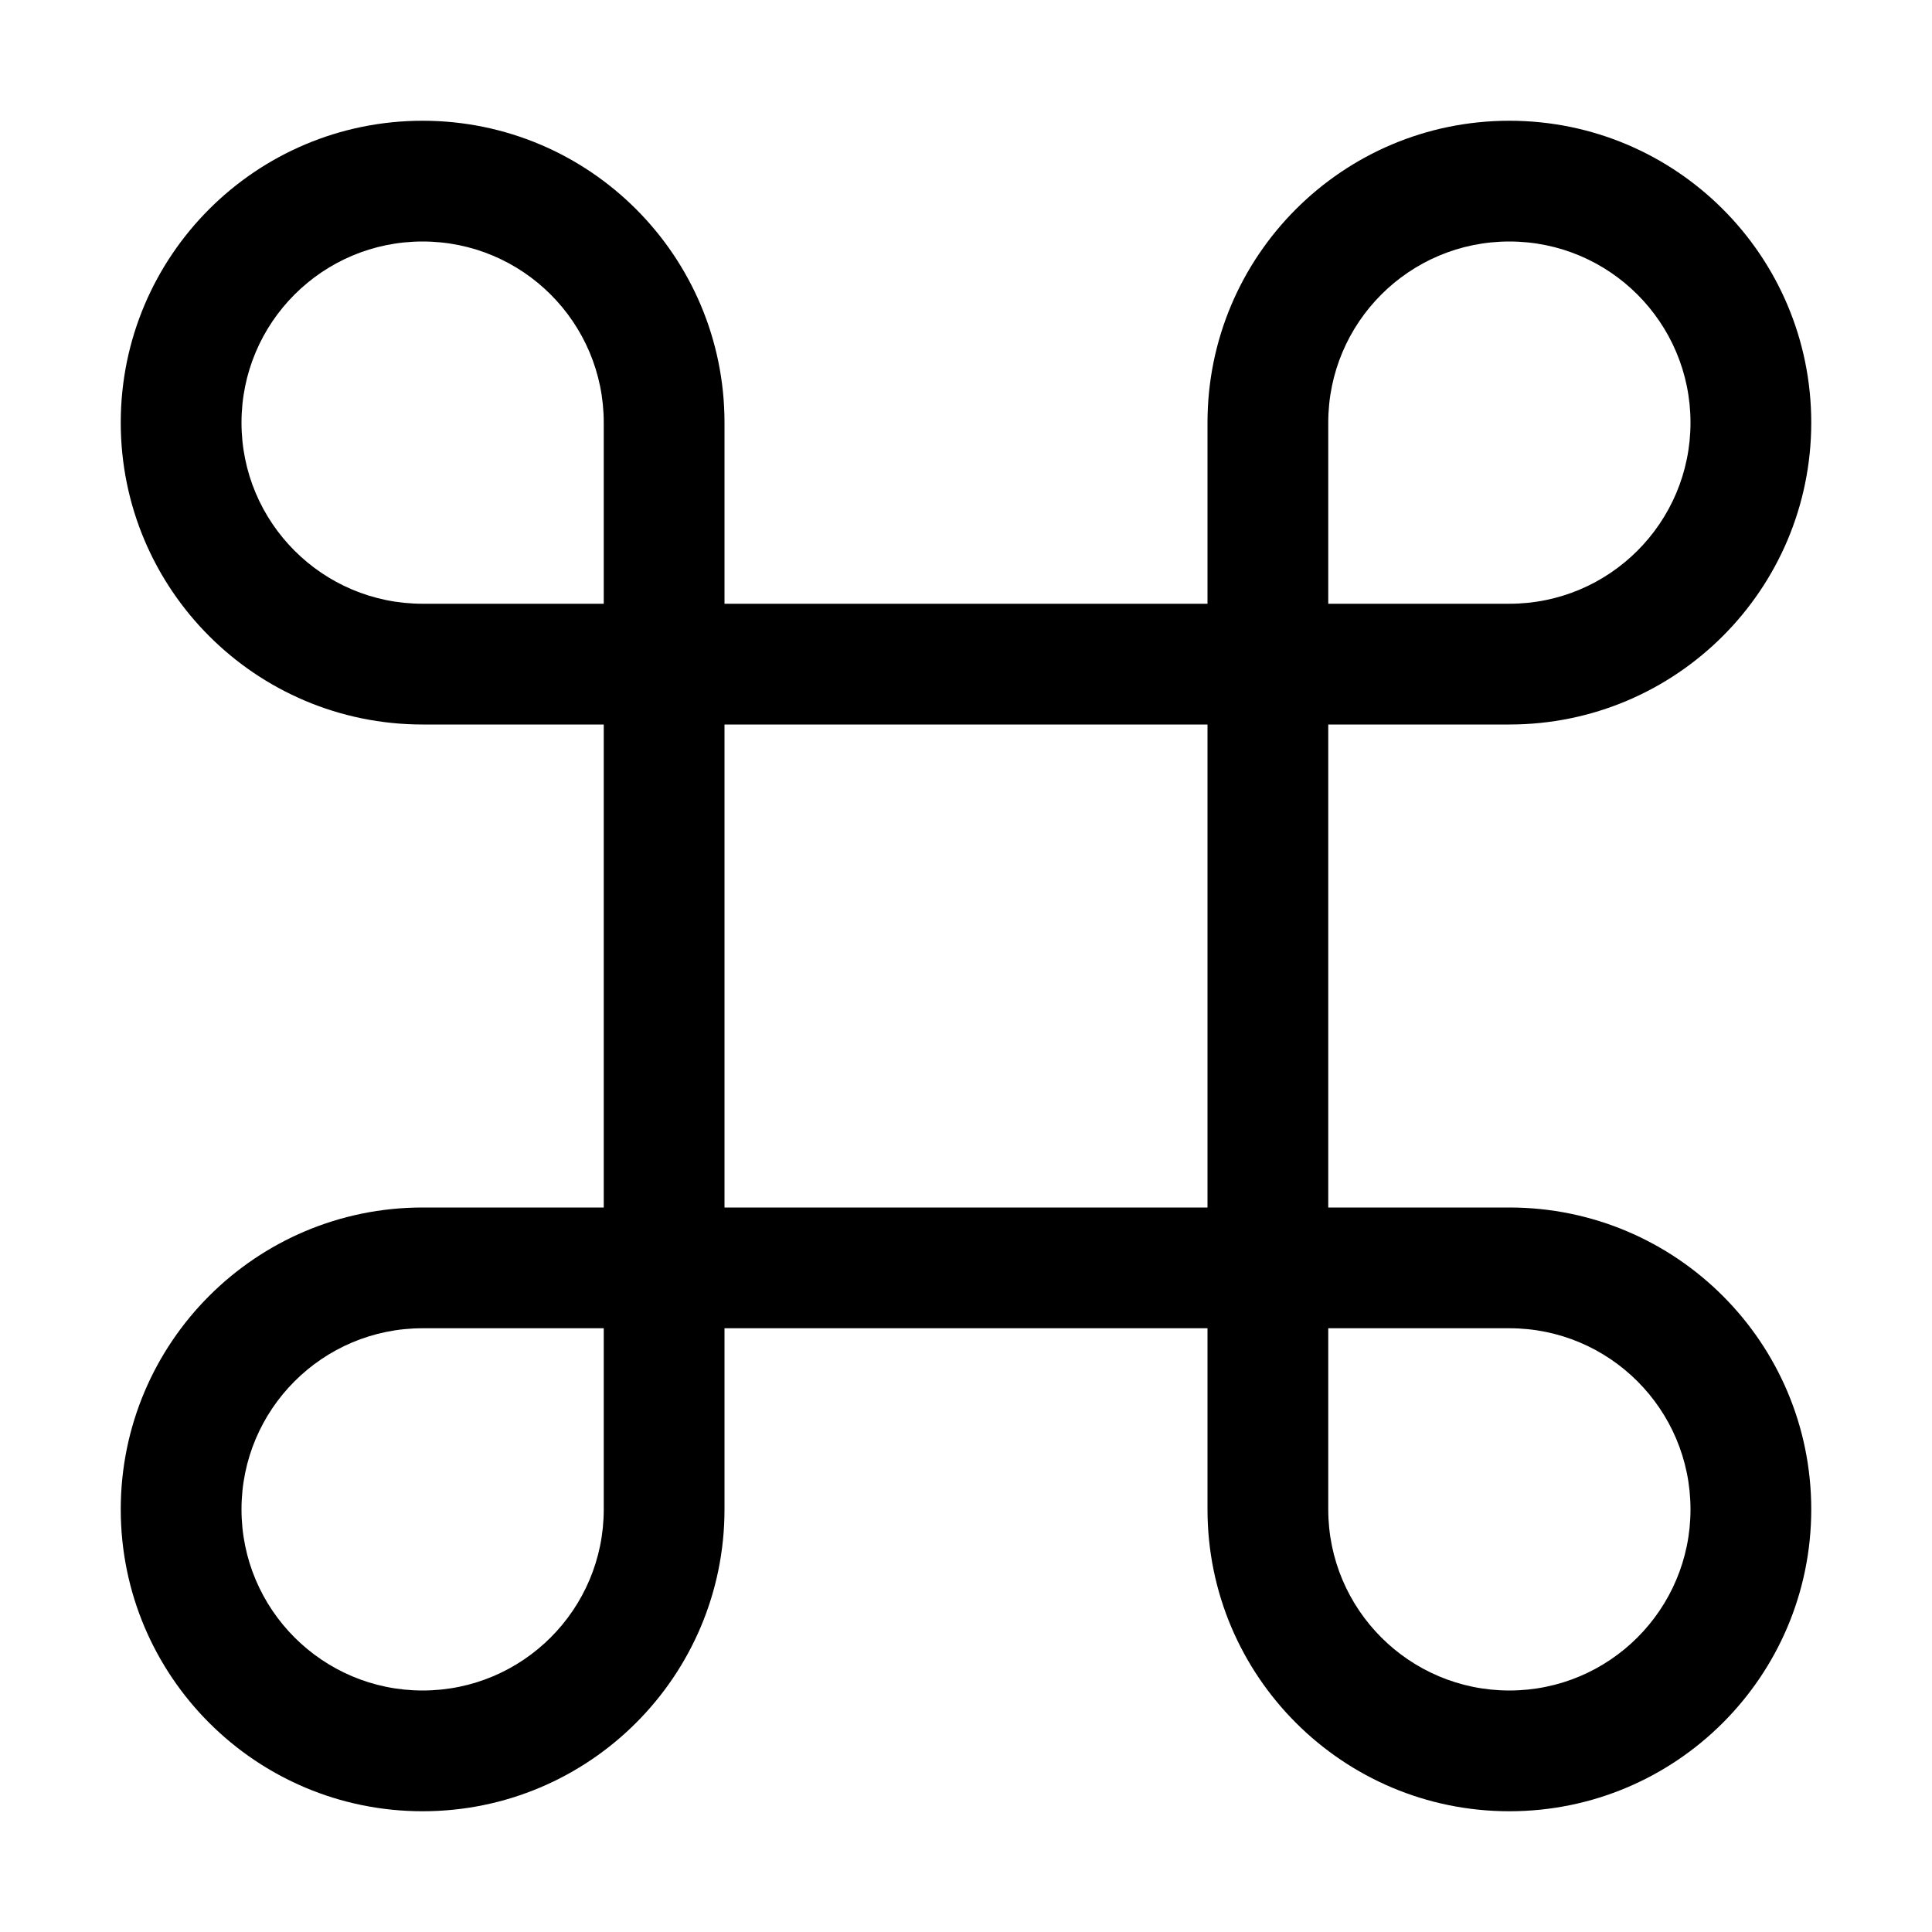
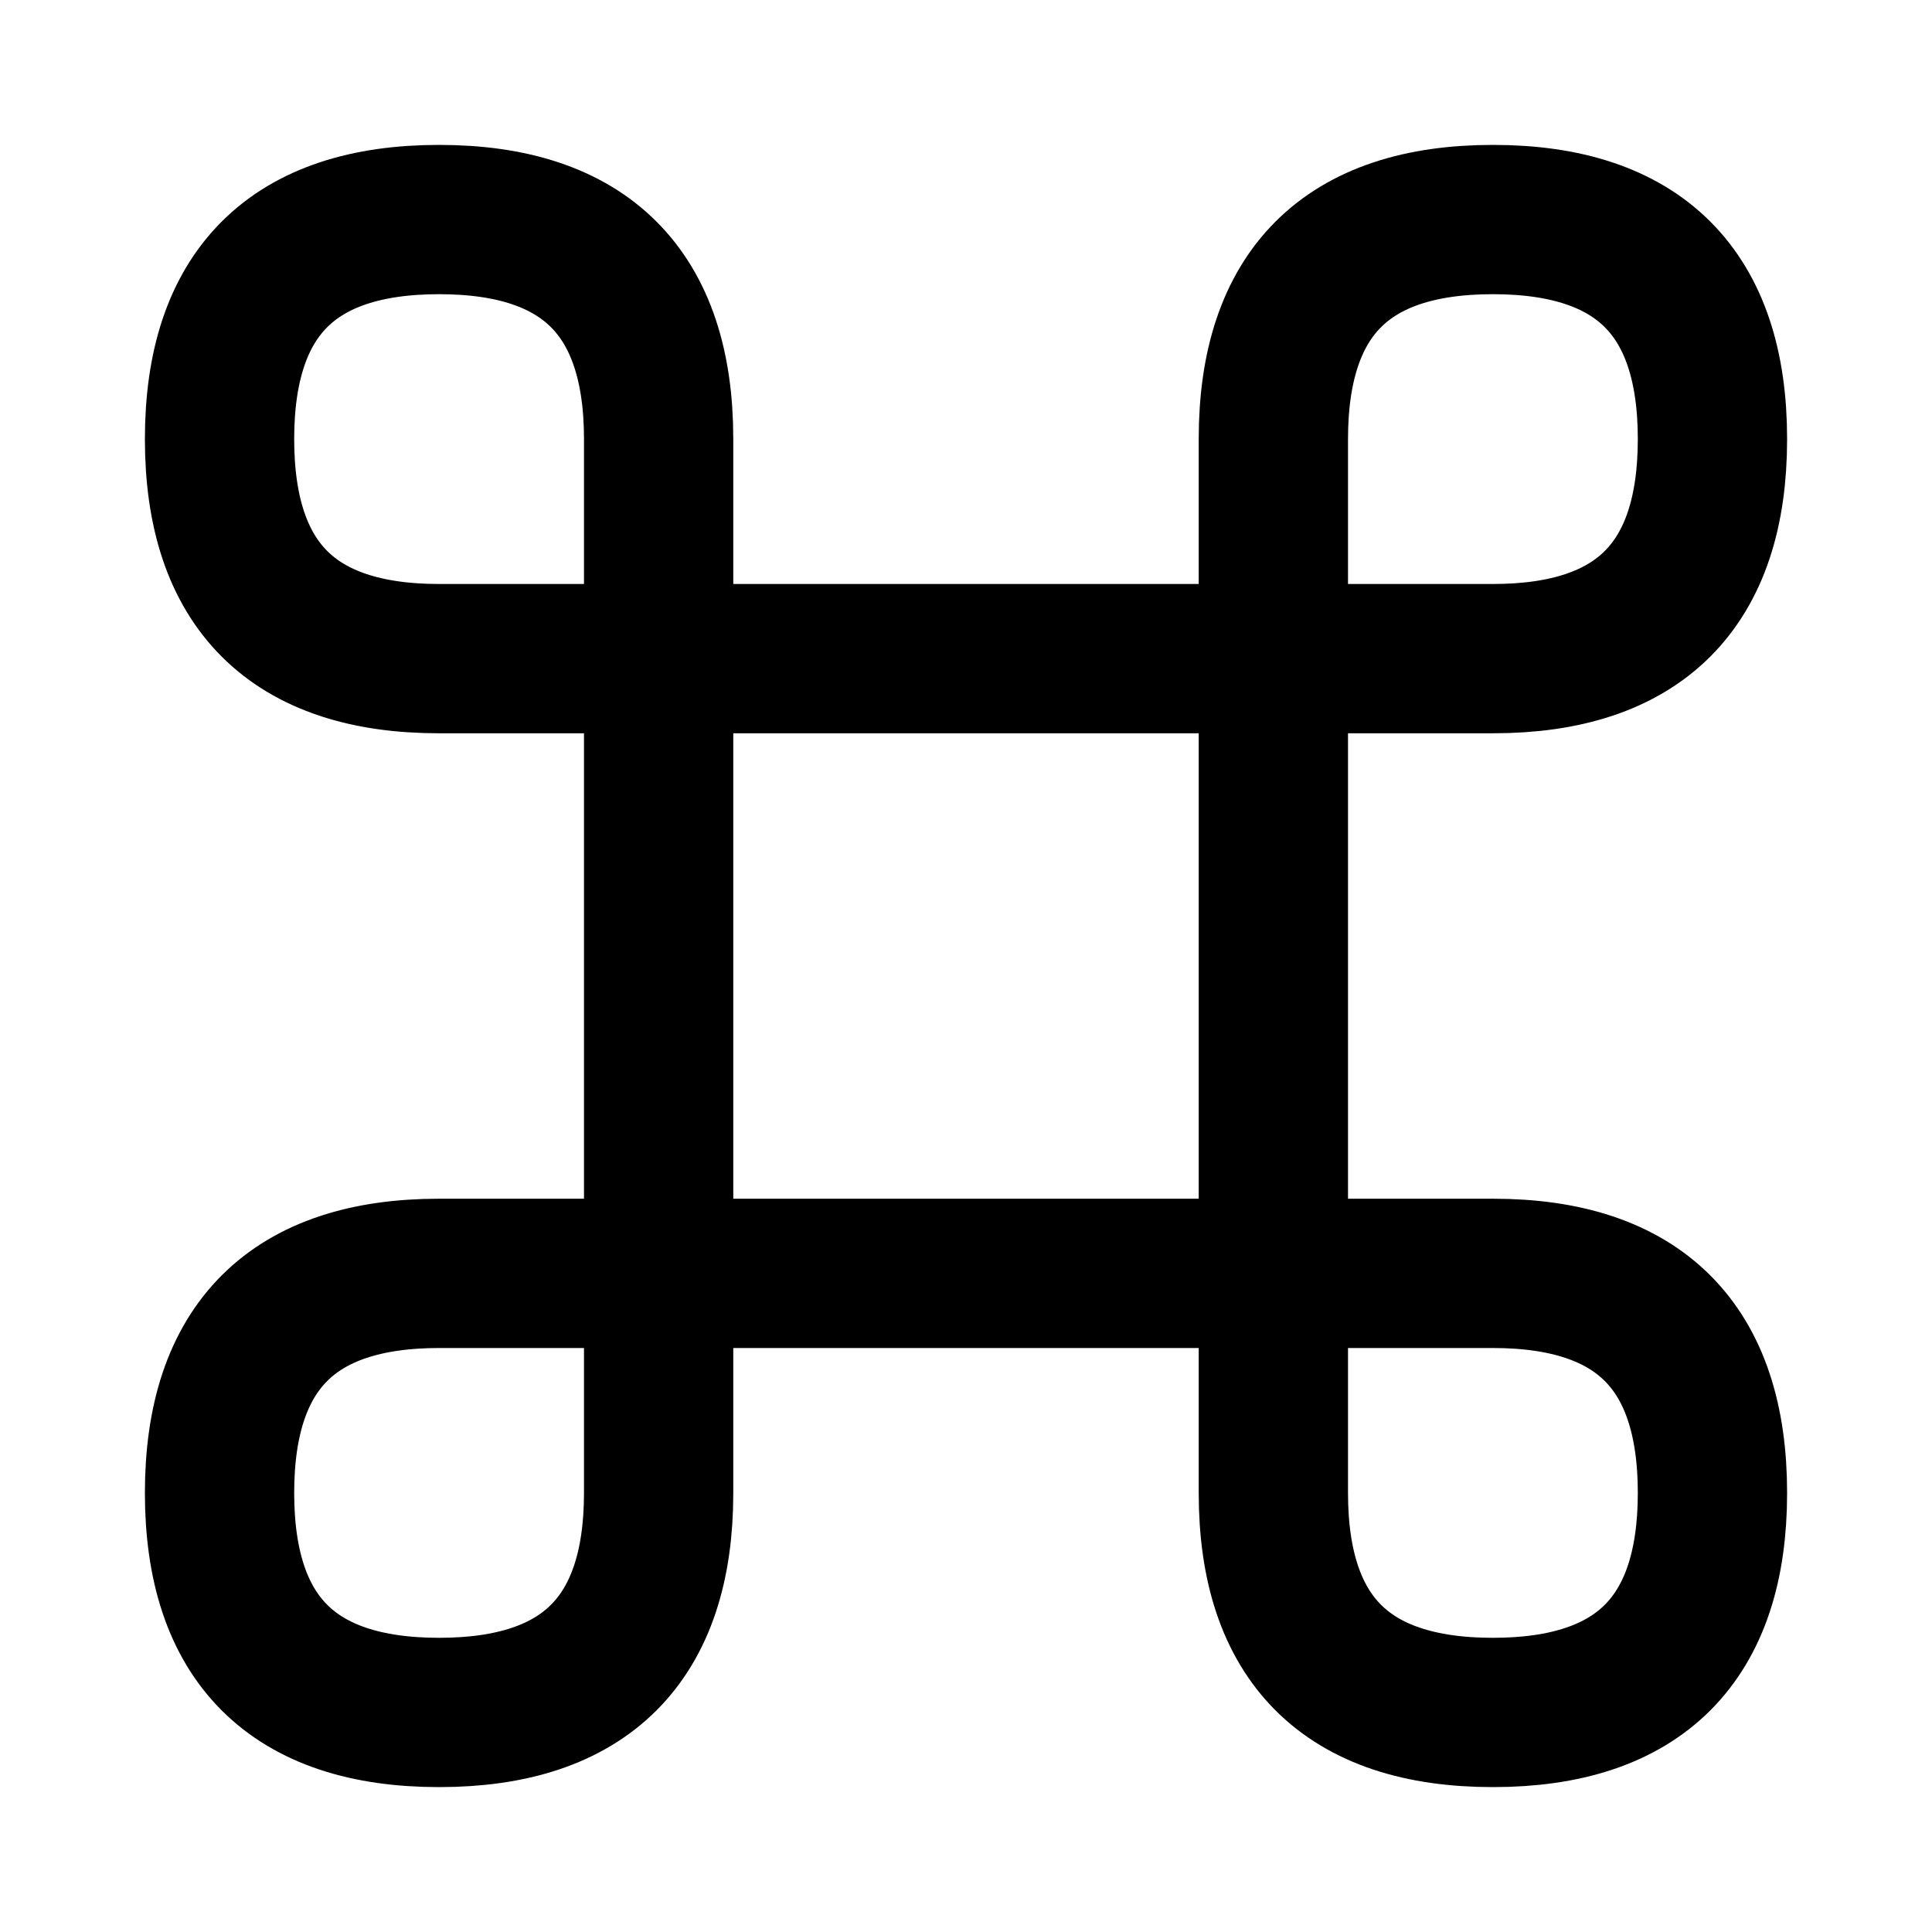
- <svg xmlns="http://www.w3.org/2000/svg" width="16" height="16" fill="currentColor" class="bi bi-command" viewBox="0 0 16 16">
-   <path d="M3.5 2A1.5 1.5 0 0 1 5 3.5V5H3.5a1.5 1.5 0 1 1 0-3M6 5V3.5A2.5 2.5 0 1 0 3.5 6H5v4H3.5A2.5 2.5 0 1 0 6 12.5V11h4v1.5a2.5 2.5 0 1 0 2.5-2.5H11V6h1.5A2.5 2.5 0 1 0 10 3.5V5zm4 1v4H6V6zm1-1V3.5A1.5 1.5 0 1 1 12.5 5zm0 6h1.5a1.5 1.5 0 1 1-1.5 1.5zm-6 0v1.5A1.5 1.5 0 1 1 3.5 11z" />
+ <svg xmlns="http://www.w3.org/2000/svg" viewBox="0 0 22 22" fill="none" stroke-linecap="round" stroke-linejoin="round">
+   <path d="M7.5 7.5 H14.5 V14.5 H7.5 Z M7.5 7.5 H5 Q2.5 7.5 2.5 5 Q2.5 2.5 5 2.5 Q7.5 2.5 7.5 5 Z M14.5 7.5 V5 Q14.5 2.5 17 2.5 Q19.5 2.5 19.5 5 Q19.5 7.5 17 7.5 Z M14.5 14.5 H17 Q19.5 14.5 19.5 17 Q19.5 19.5 17 19.5 Q14.5 19.5 14.5 17 Z M7.5 14.5 V17 Q7.5 19.5 5 19.5 Q2.5 19.5 2.5 17 Q2.5 14.5 5 14.5 Z" fill="none" stroke="currentColor" stroke-width="1.7" />
</svg>
